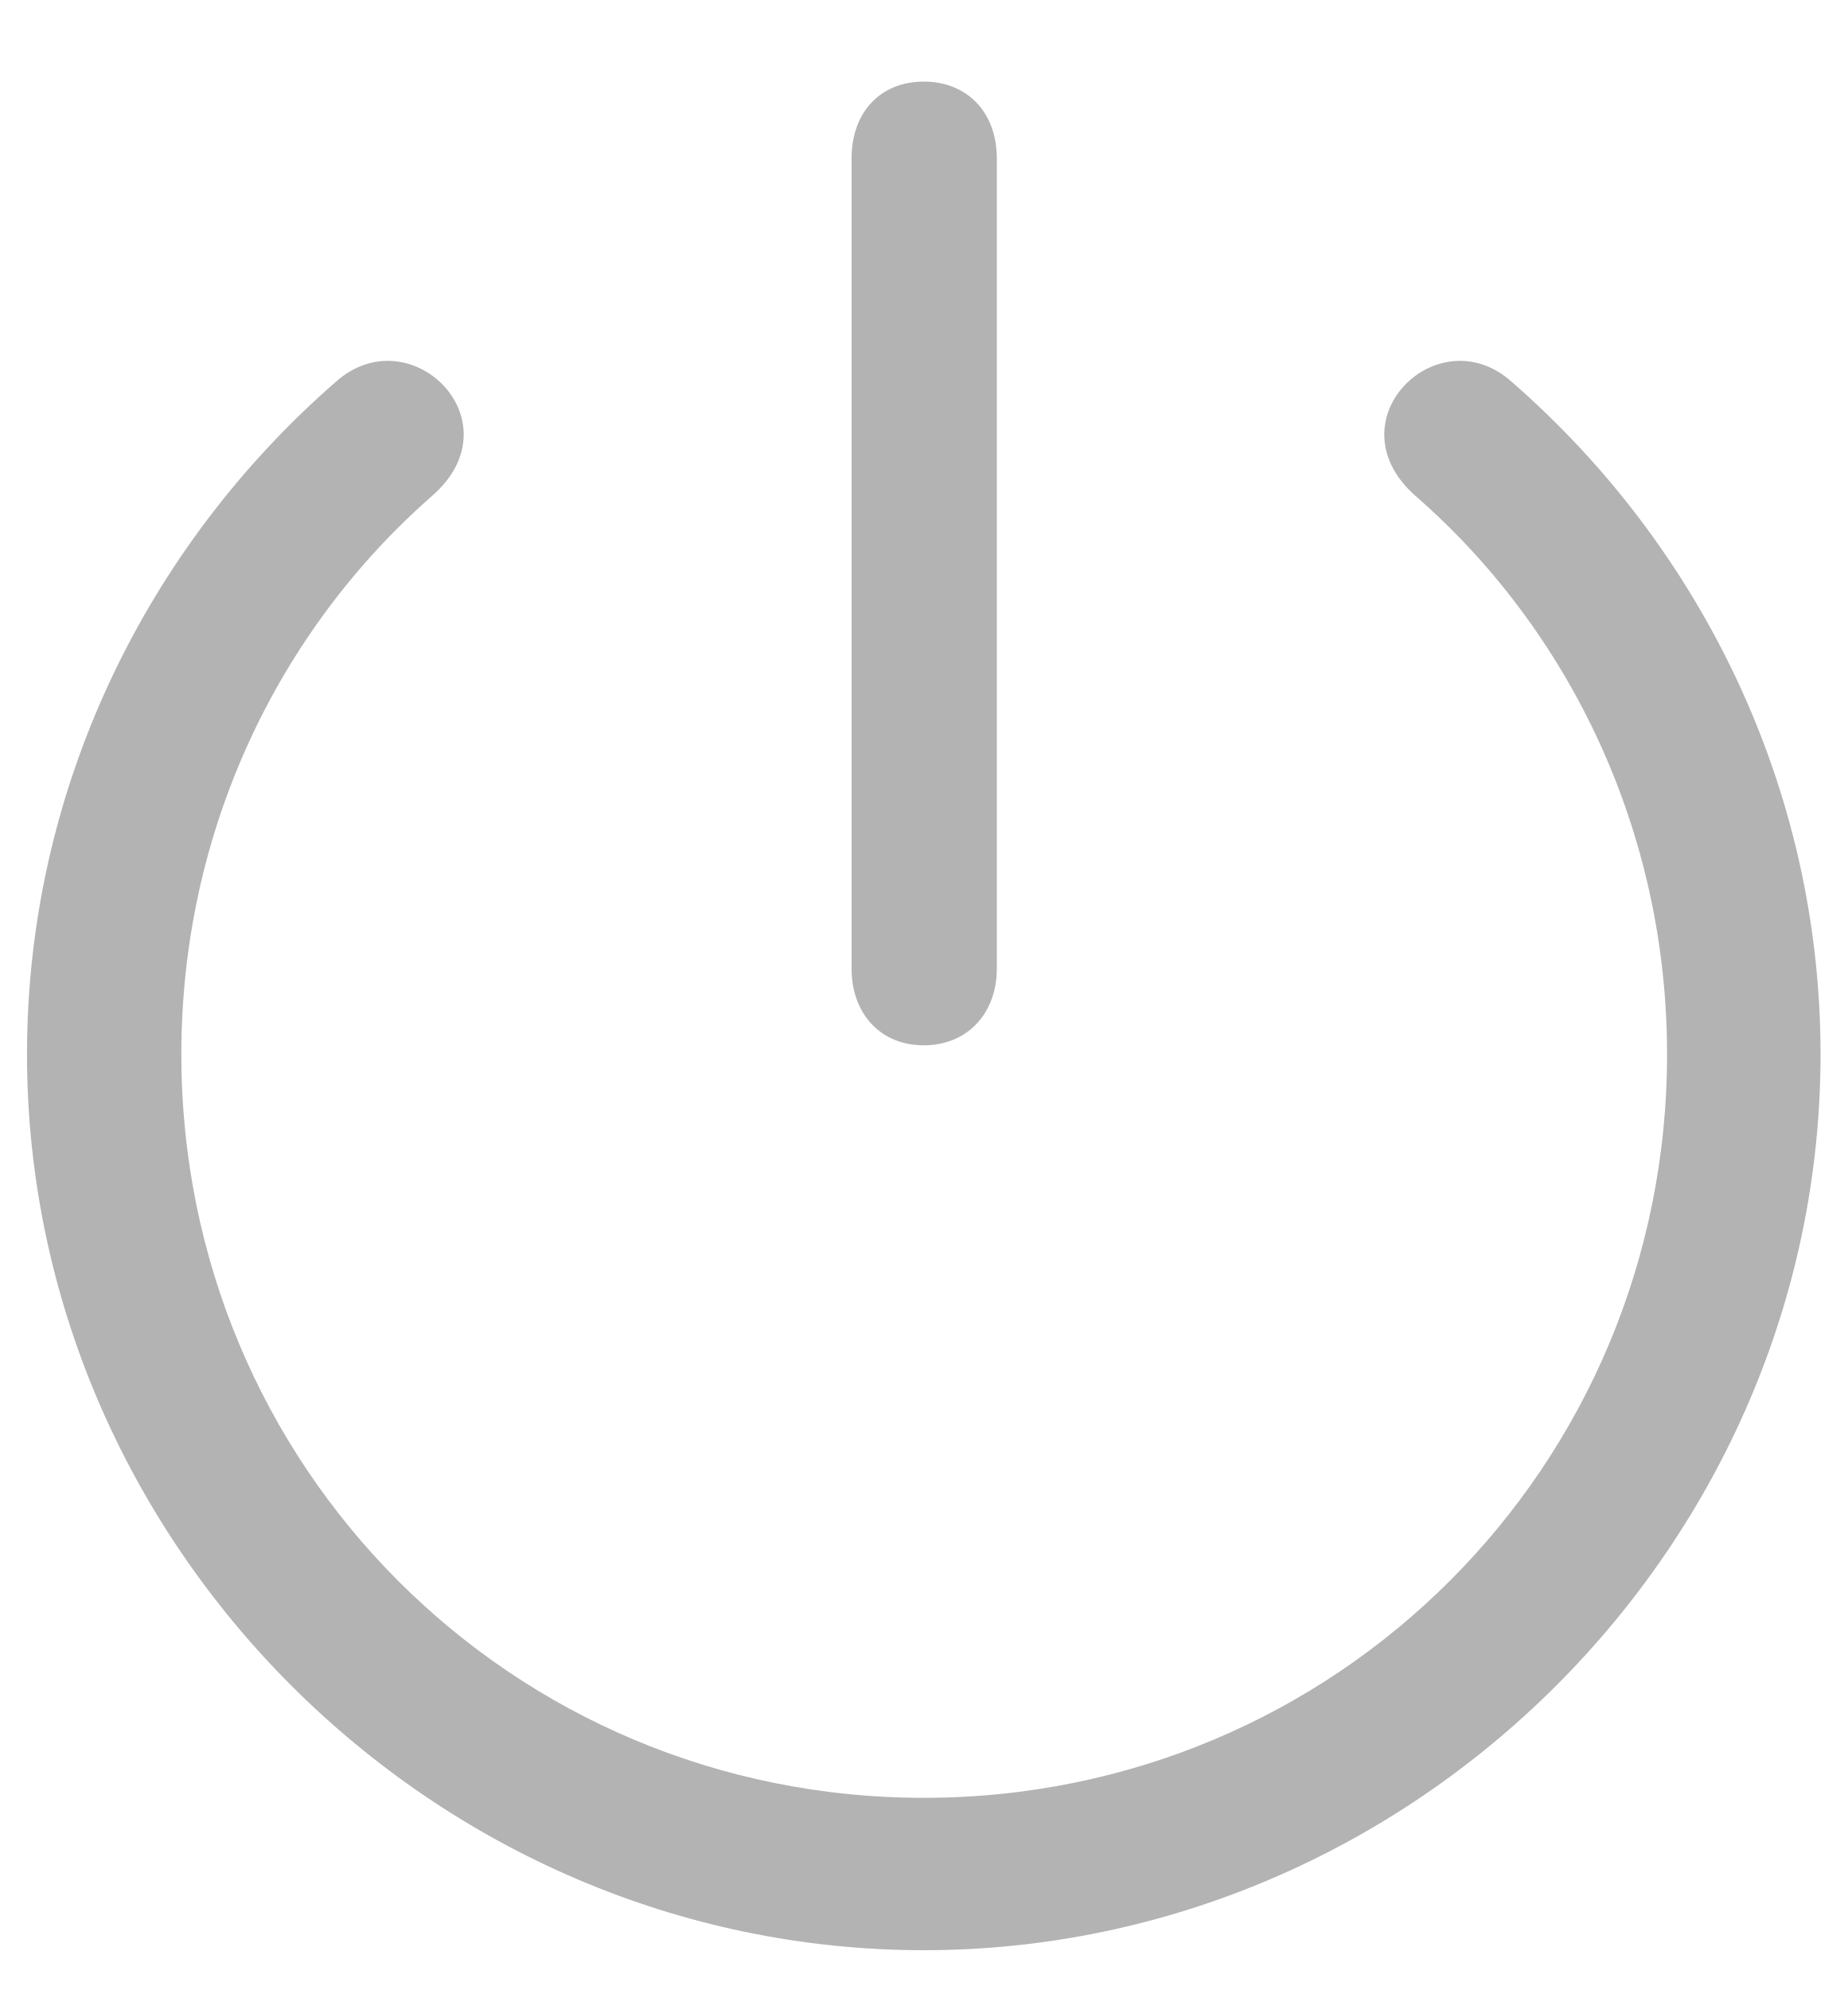
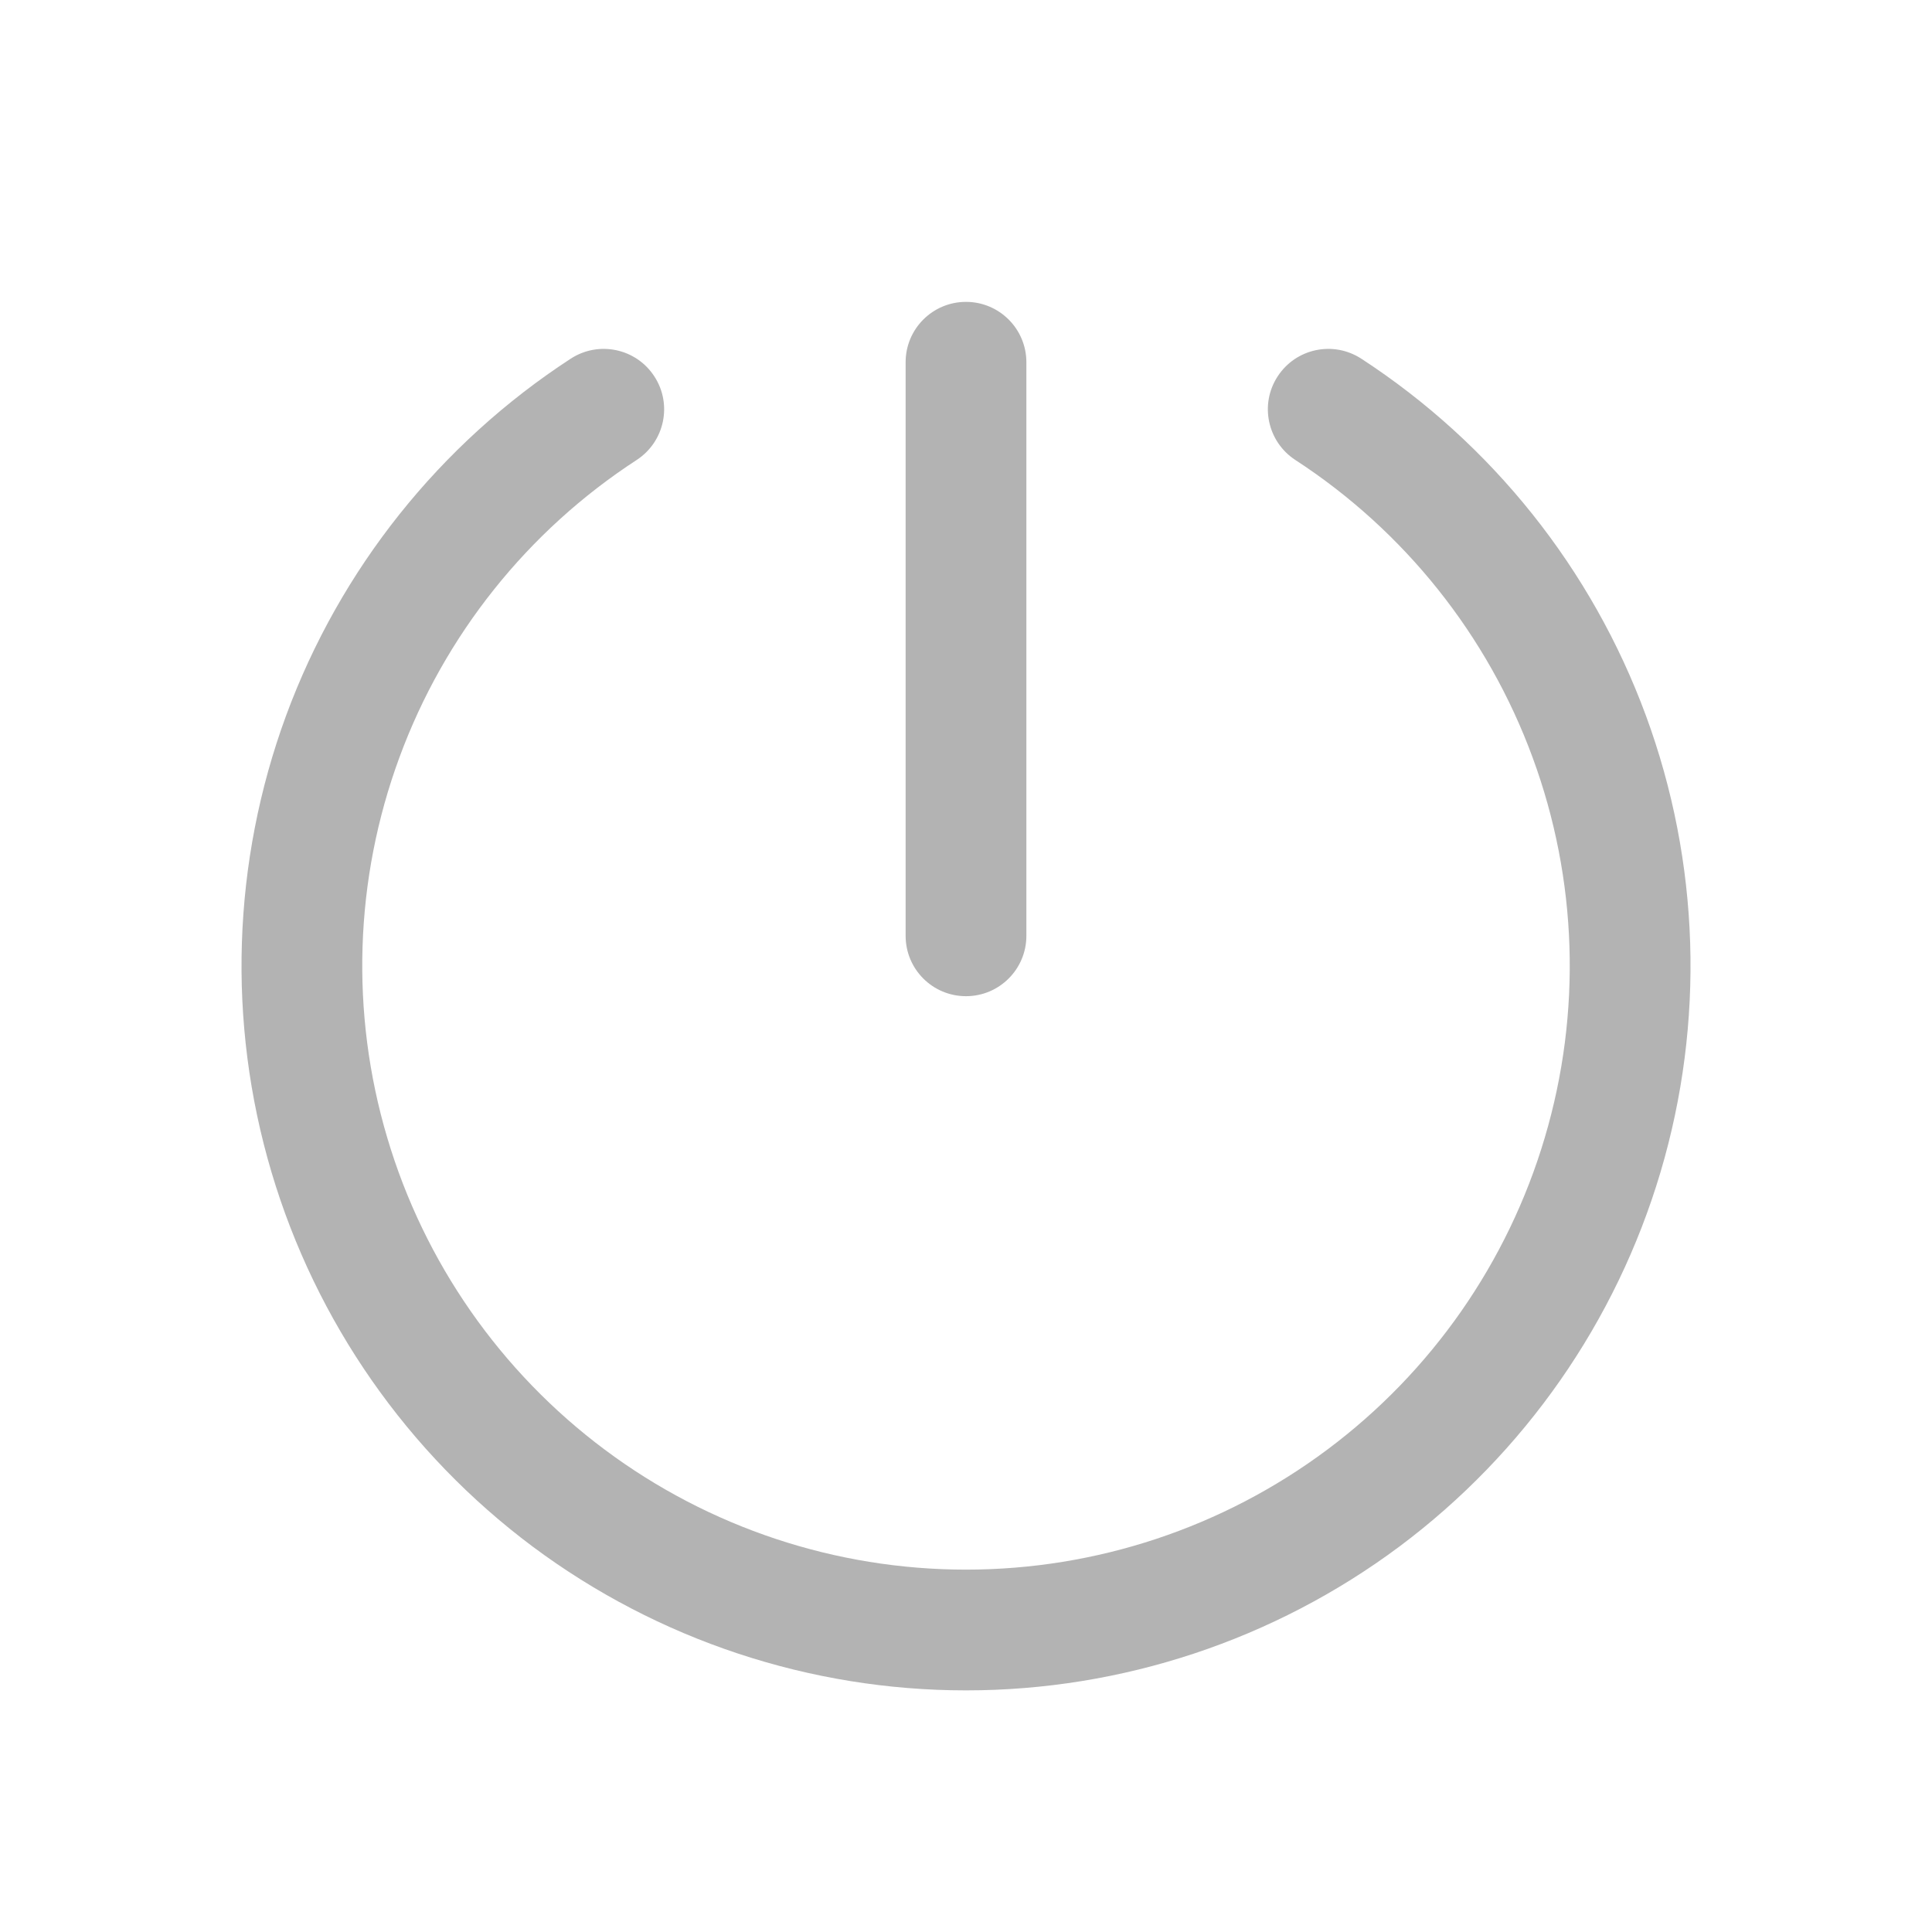
- <svg xmlns="http://www.w3.org/2000/svg" width="13" height="14" viewBox="0 0 13 14" fill="none">
-   <path opacity="0.3" d="M6.5 7.354C6.805 7.354 7.014 7.131 7.014 6.814V1.114C7.014 0.79 6.805 0.574 6.5 0.574C6.195 0.574 5.992 0.79 5.992 1.114V6.814C5.992 7.131 6.195 7.354 6.5 7.354ZM6.5 13.72C9.947 13.72 12.81 10.864 12.81 7.417C12.81 5.544 11.965 3.843 10.639 2.688C10.118 2.218 9.363 2.961 9.959 3.488C11.045 4.434 11.73 5.849 11.73 7.417C11.73 10.318 9.401 12.648 6.5 12.648C3.599 12.648 1.276 10.318 1.276 7.417C1.276 5.849 1.955 4.44 3.041 3.488C3.644 2.961 2.882 2.218 2.361 2.688C1.035 3.843 0.19 5.544 0.19 7.417C0.19 10.864 3.053 13.72 6.5 13.72Z" fill="black" />
+ <svg xmlns="http://www.w3.org/2000/svg" width="16" height="16" viewBox="0 0 16 16" fill="none">
+   <path fill-rule="evenodd" clip-rule="evenodd" d="M8 2.5C8.276 2.5 8.5 2.724 8.5 3V7.75C8.5 8.026 8.276 8.25 8 8.25C7.723 8.25 7.5 8.026 7.5 7.75V3C7.5 2.724 7.723 2.5 8 2.5Z" fill="#B3B3B3" />
+   <path fill-rule="evenodd" clip-rule="evenodd" d="M5.419 3.117C5.57 3.348 5.504 3.658 5.273 3.809C4.369 4.397 3.68 5.261 3.308 6.272C2.935 7.284 2.9 8.388 3.207 9.422C3.513 10.455 4.146 11.362 5.009 12.006C5.873 12.651 6.922 12.999 8 12.999C9.078 12.999 10.127 12.651 10.991 12.006C11.854 11.362 12.487 10.455 12.793 9.422C13.1 8.388 13.065 7.284 12.692 6.272C12.32 5.261 11.631 4.397 10.727 3.809C10.496 3.658 10.43 3.348 10.581 3.117C10.732 2.885 11.041 2.82 11.273 2.97C12.357 3.676 13.184 4.713 13.631 5.927C14.078 7.141 14.12 8.466 13.752 9.706C13.384 10.946 12.625 12.034 11.589 12.808C10.552 13.581 9.293 13.999 8 13.999C6.707 13.999 5.448 13.581 4.411 12.808C3.375 12.034 2.616 10.946 2.248 9.706C1.88 8.466 1.923 7.141 2.369 5.927C2.816 4.713 3.643 3.676 4.727 2.97C4.959 2.82 5.268 2.885 5.419 3.117Z" fill="#B3B3B3" />
</svg>
